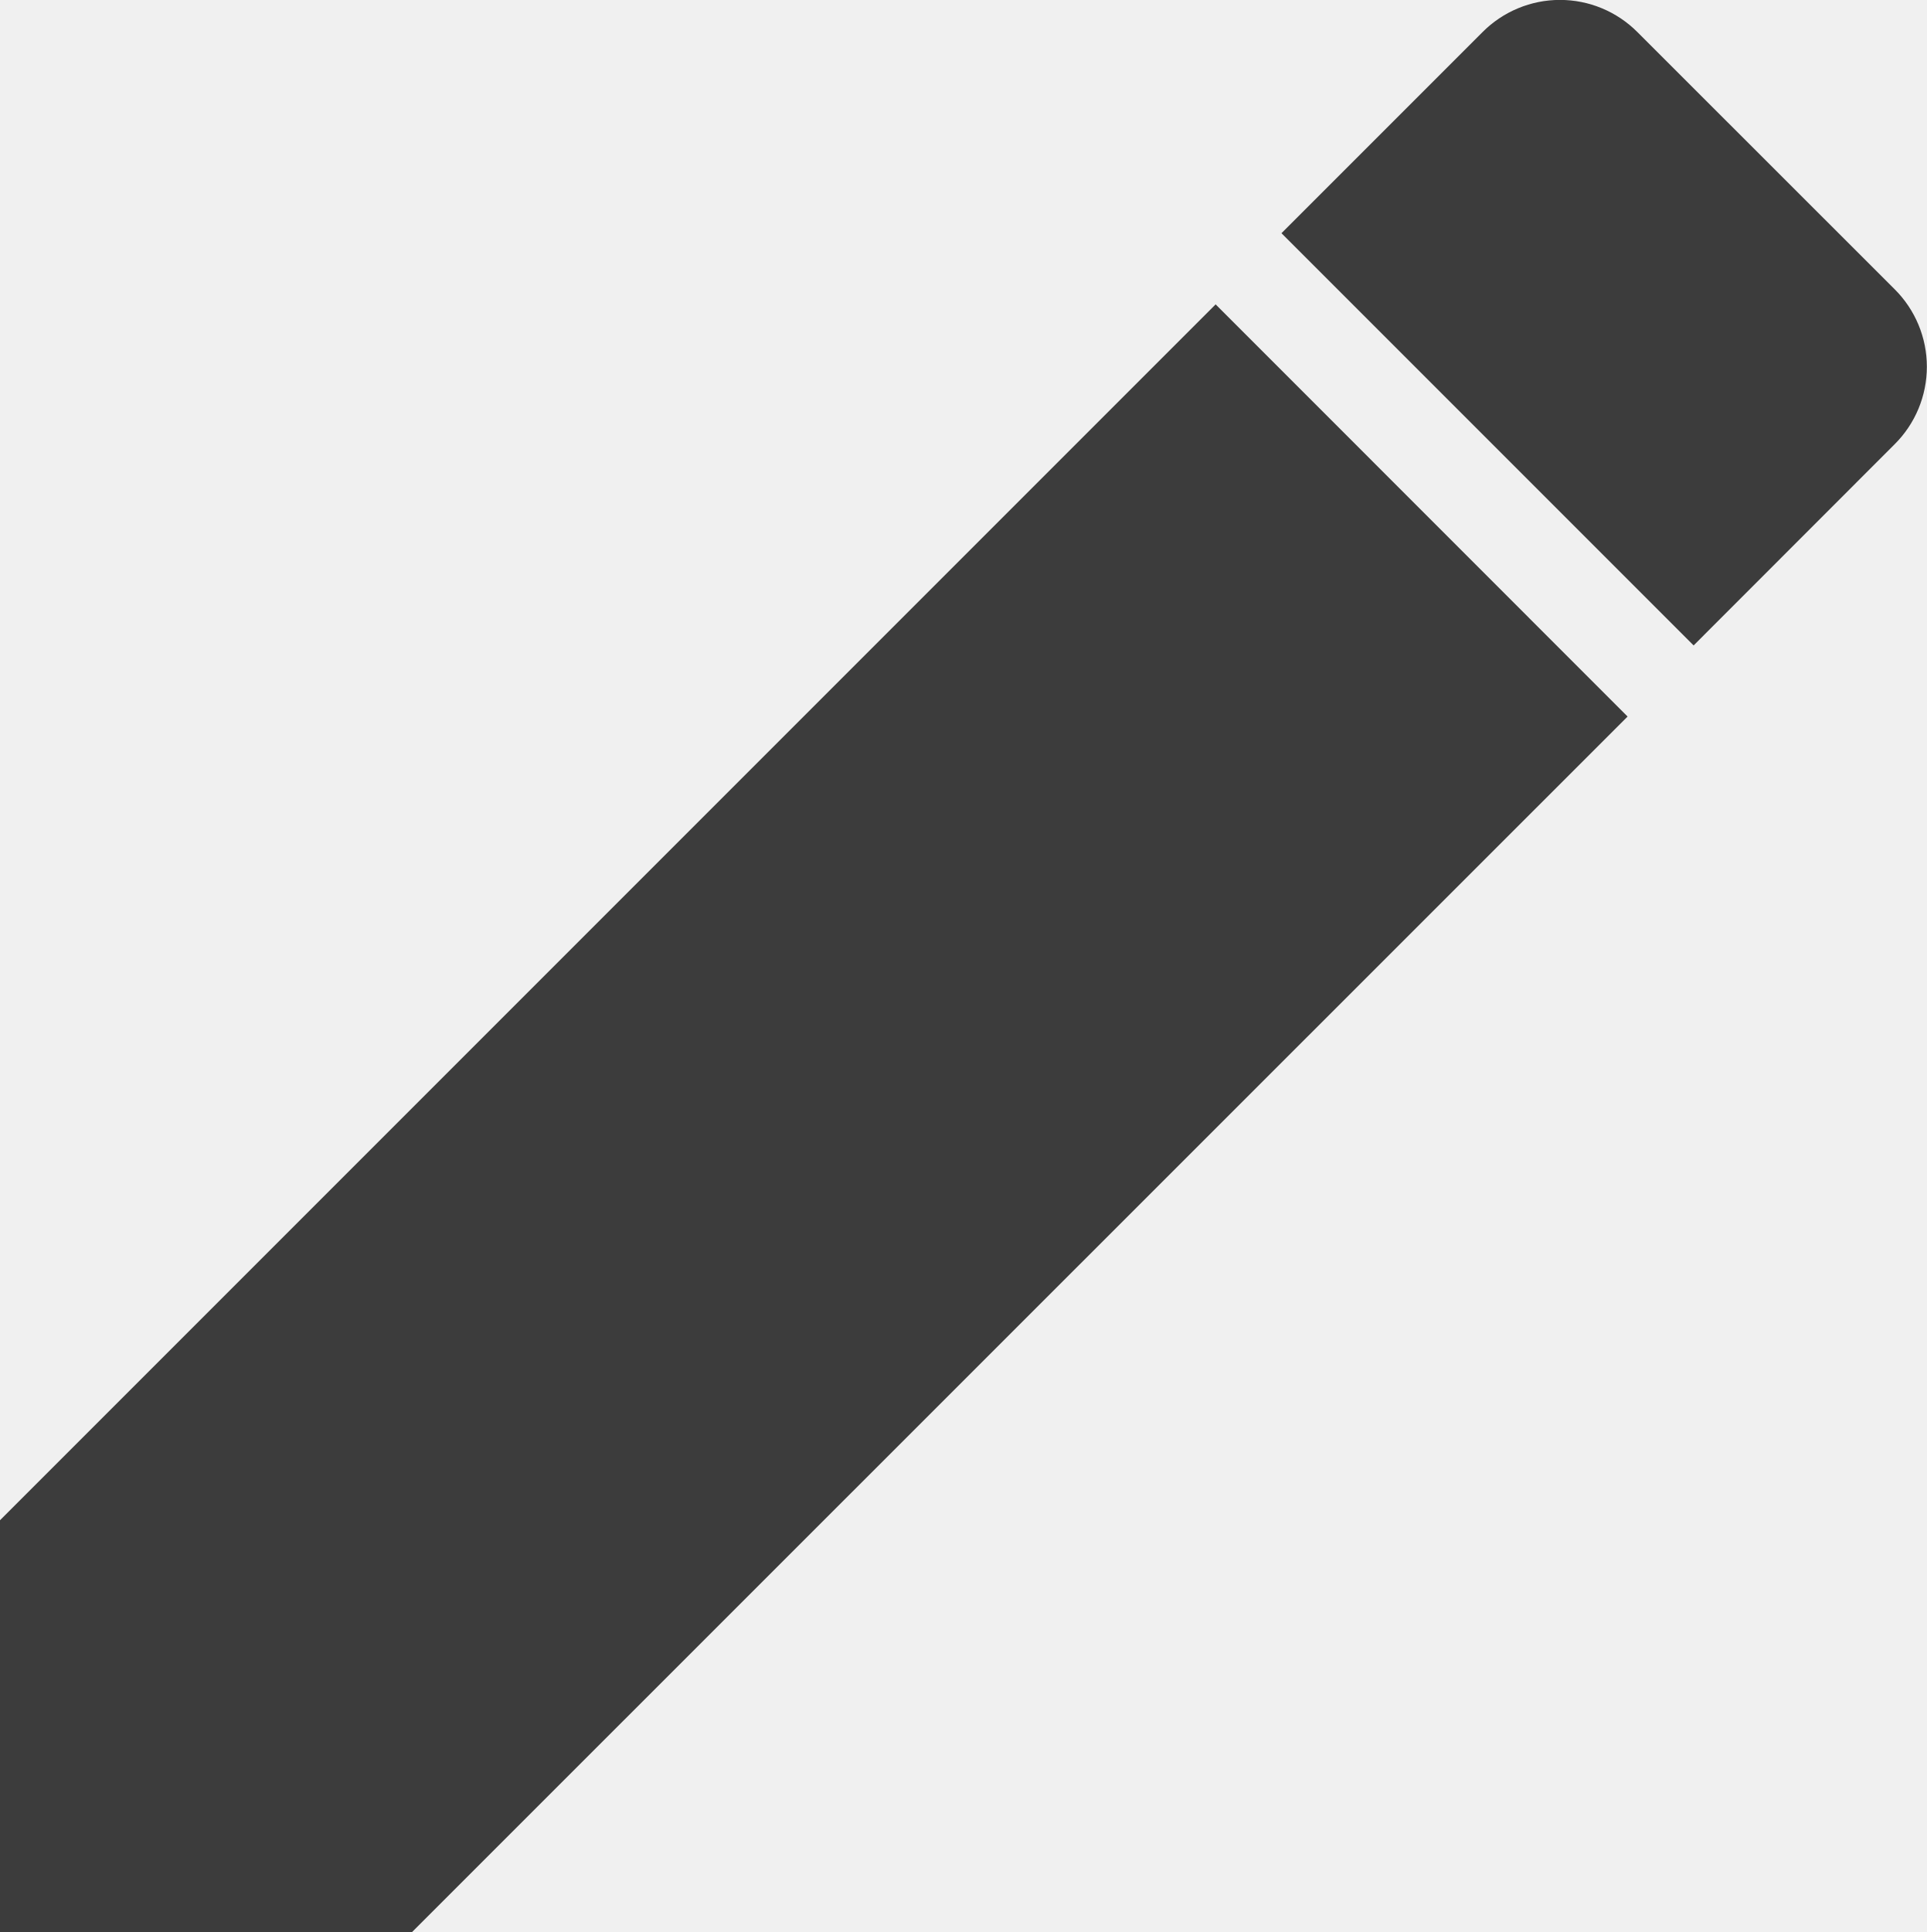
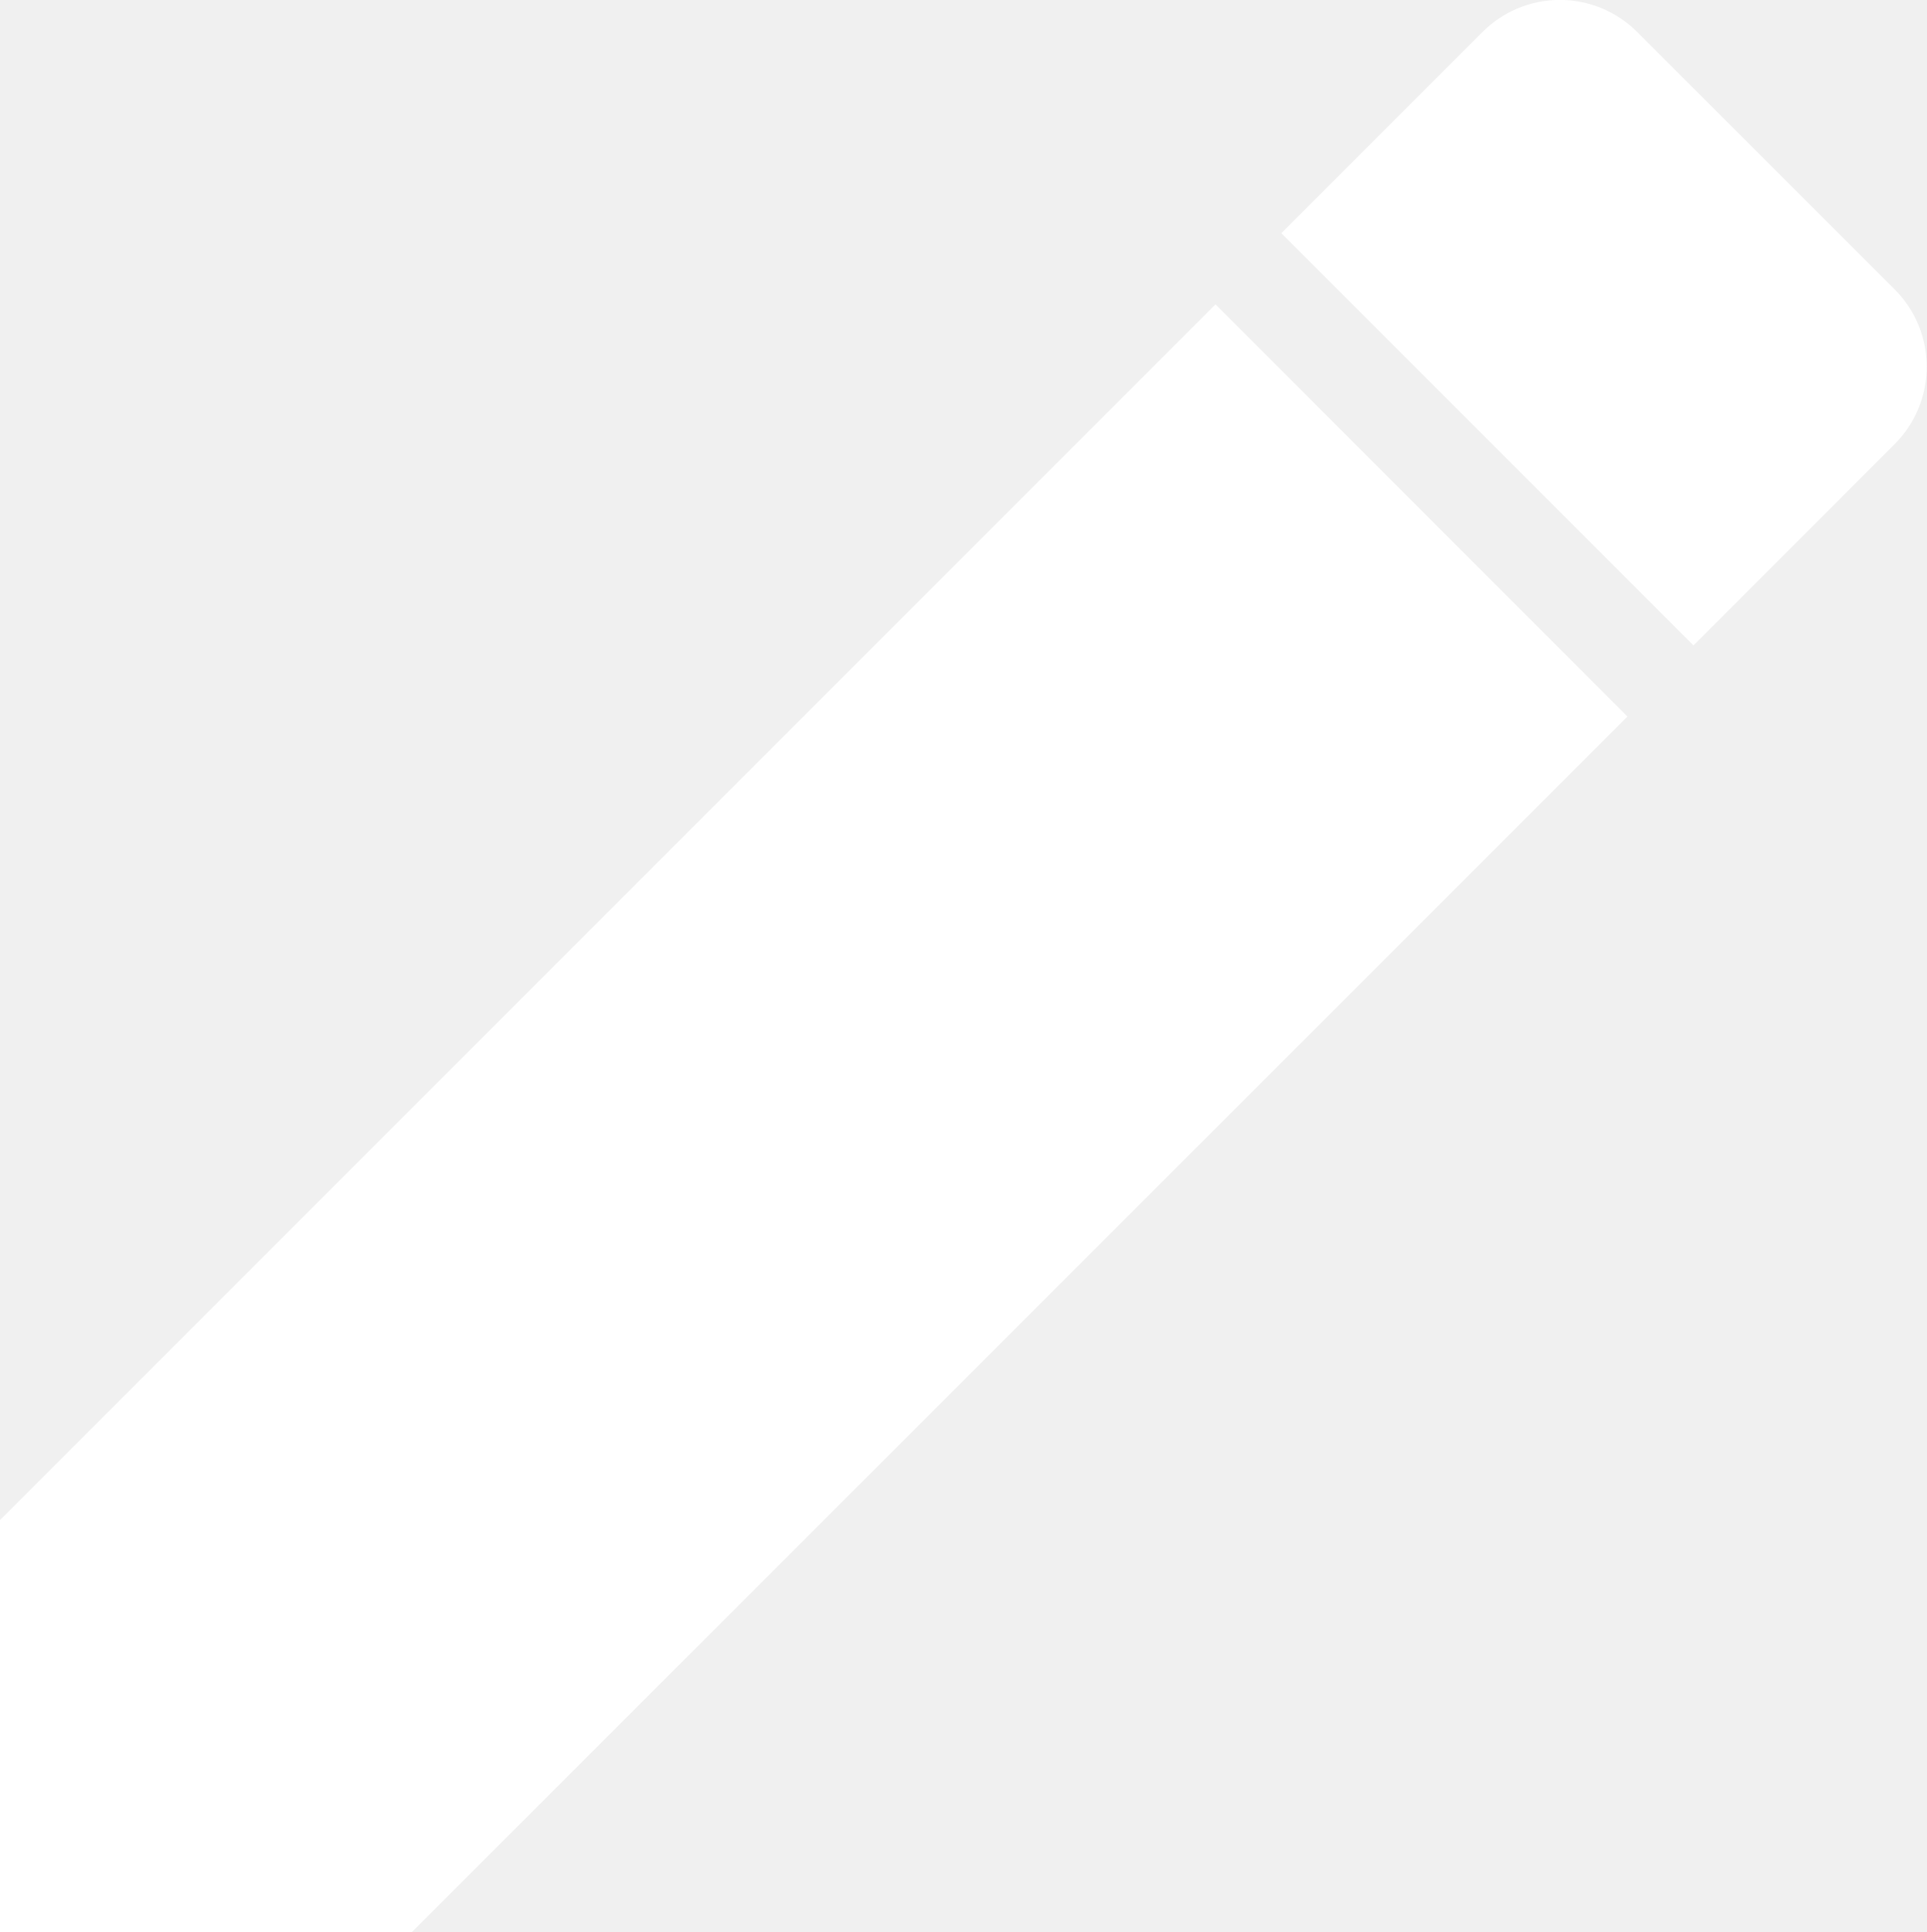
<svg xmlns="http://www.w3.org/2000/svg" width="14.105" height="14.142" viewBox="0 0 14.105 14.142">
-   <g id="Edit_Icon" data-name="Edit Icon" transform="translate(-544.999 -277.632)" opacity="0.75">
-     <path id="Subtraction_22" data-name="Subtraction 22" d="M3.017,11.914H0V8.9L8.9,0l3.016,3.017Z" transform="translate(544.999 279.86)" />
-     <path id="Subtraction_23" data-name="Subtraction 23" d="M3.017,4.724h0L0,1.707,1.472.235a.8.8,0,0,1,1.134,0L4.489,2.117a.8.8,0,0,1,0,1.135L3.018,4.724Z" transform="translate(554.381 277.632)" />
+   <g id="Edit_Icon" data-name="Edit Icon" transform="translate(-161.448 -1434.429)">
+     <g id="Edit_Icon-2" data-name="Edit Icon" transform="translate(-383.552 1156.797)">
+       <path id="Subtraction_22" data-name="Subtraction 22" d="M3.017,11.914H0V8.9L8.9,0l3.016,3.017Z" transform="translate(544.999 279.86)" fill="#fff" />
+       <path id="Subtraction_23" data-name="Subtraction 23" d="M3.017,4.724h0L0,1.707,1.472.235a.8.8,0,0,1,1.134,0L4.489,2.117a.8.8,0,0,1,0,1.135L3.018,4.724Z" transform="translate(554.381 277.632)" fill="#fff" />
+     </g>
  </g>
</svg>
